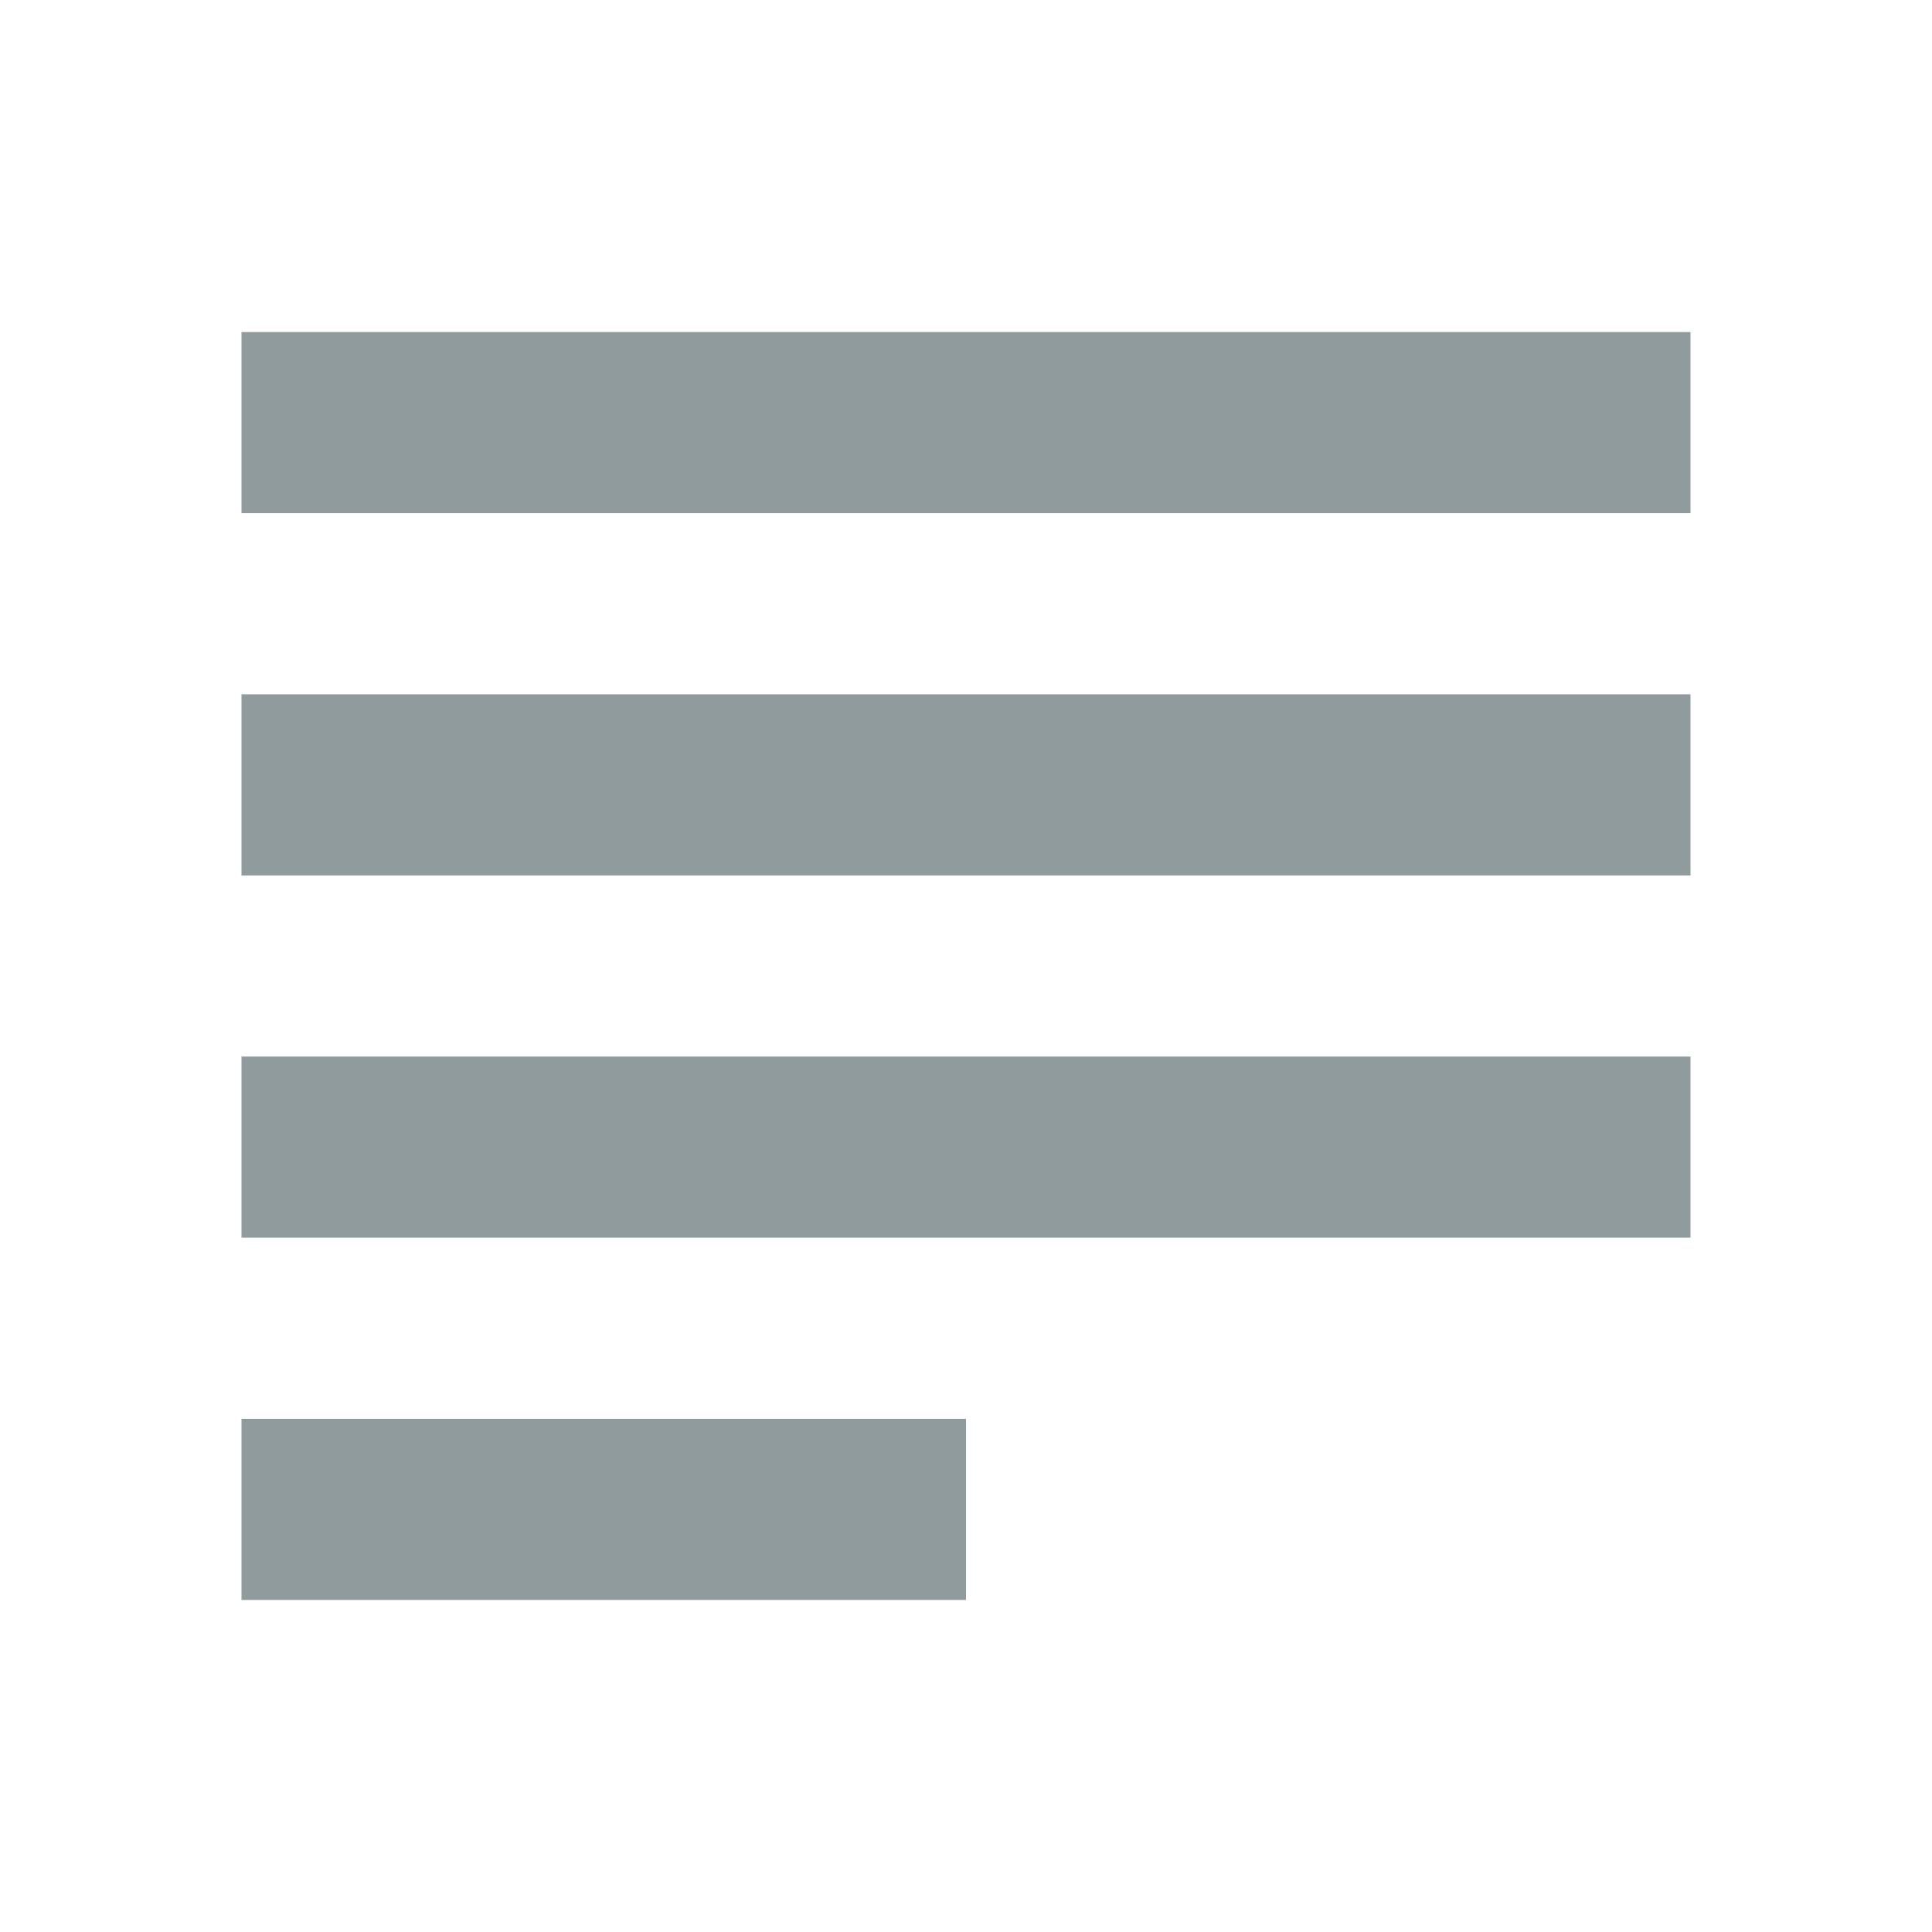
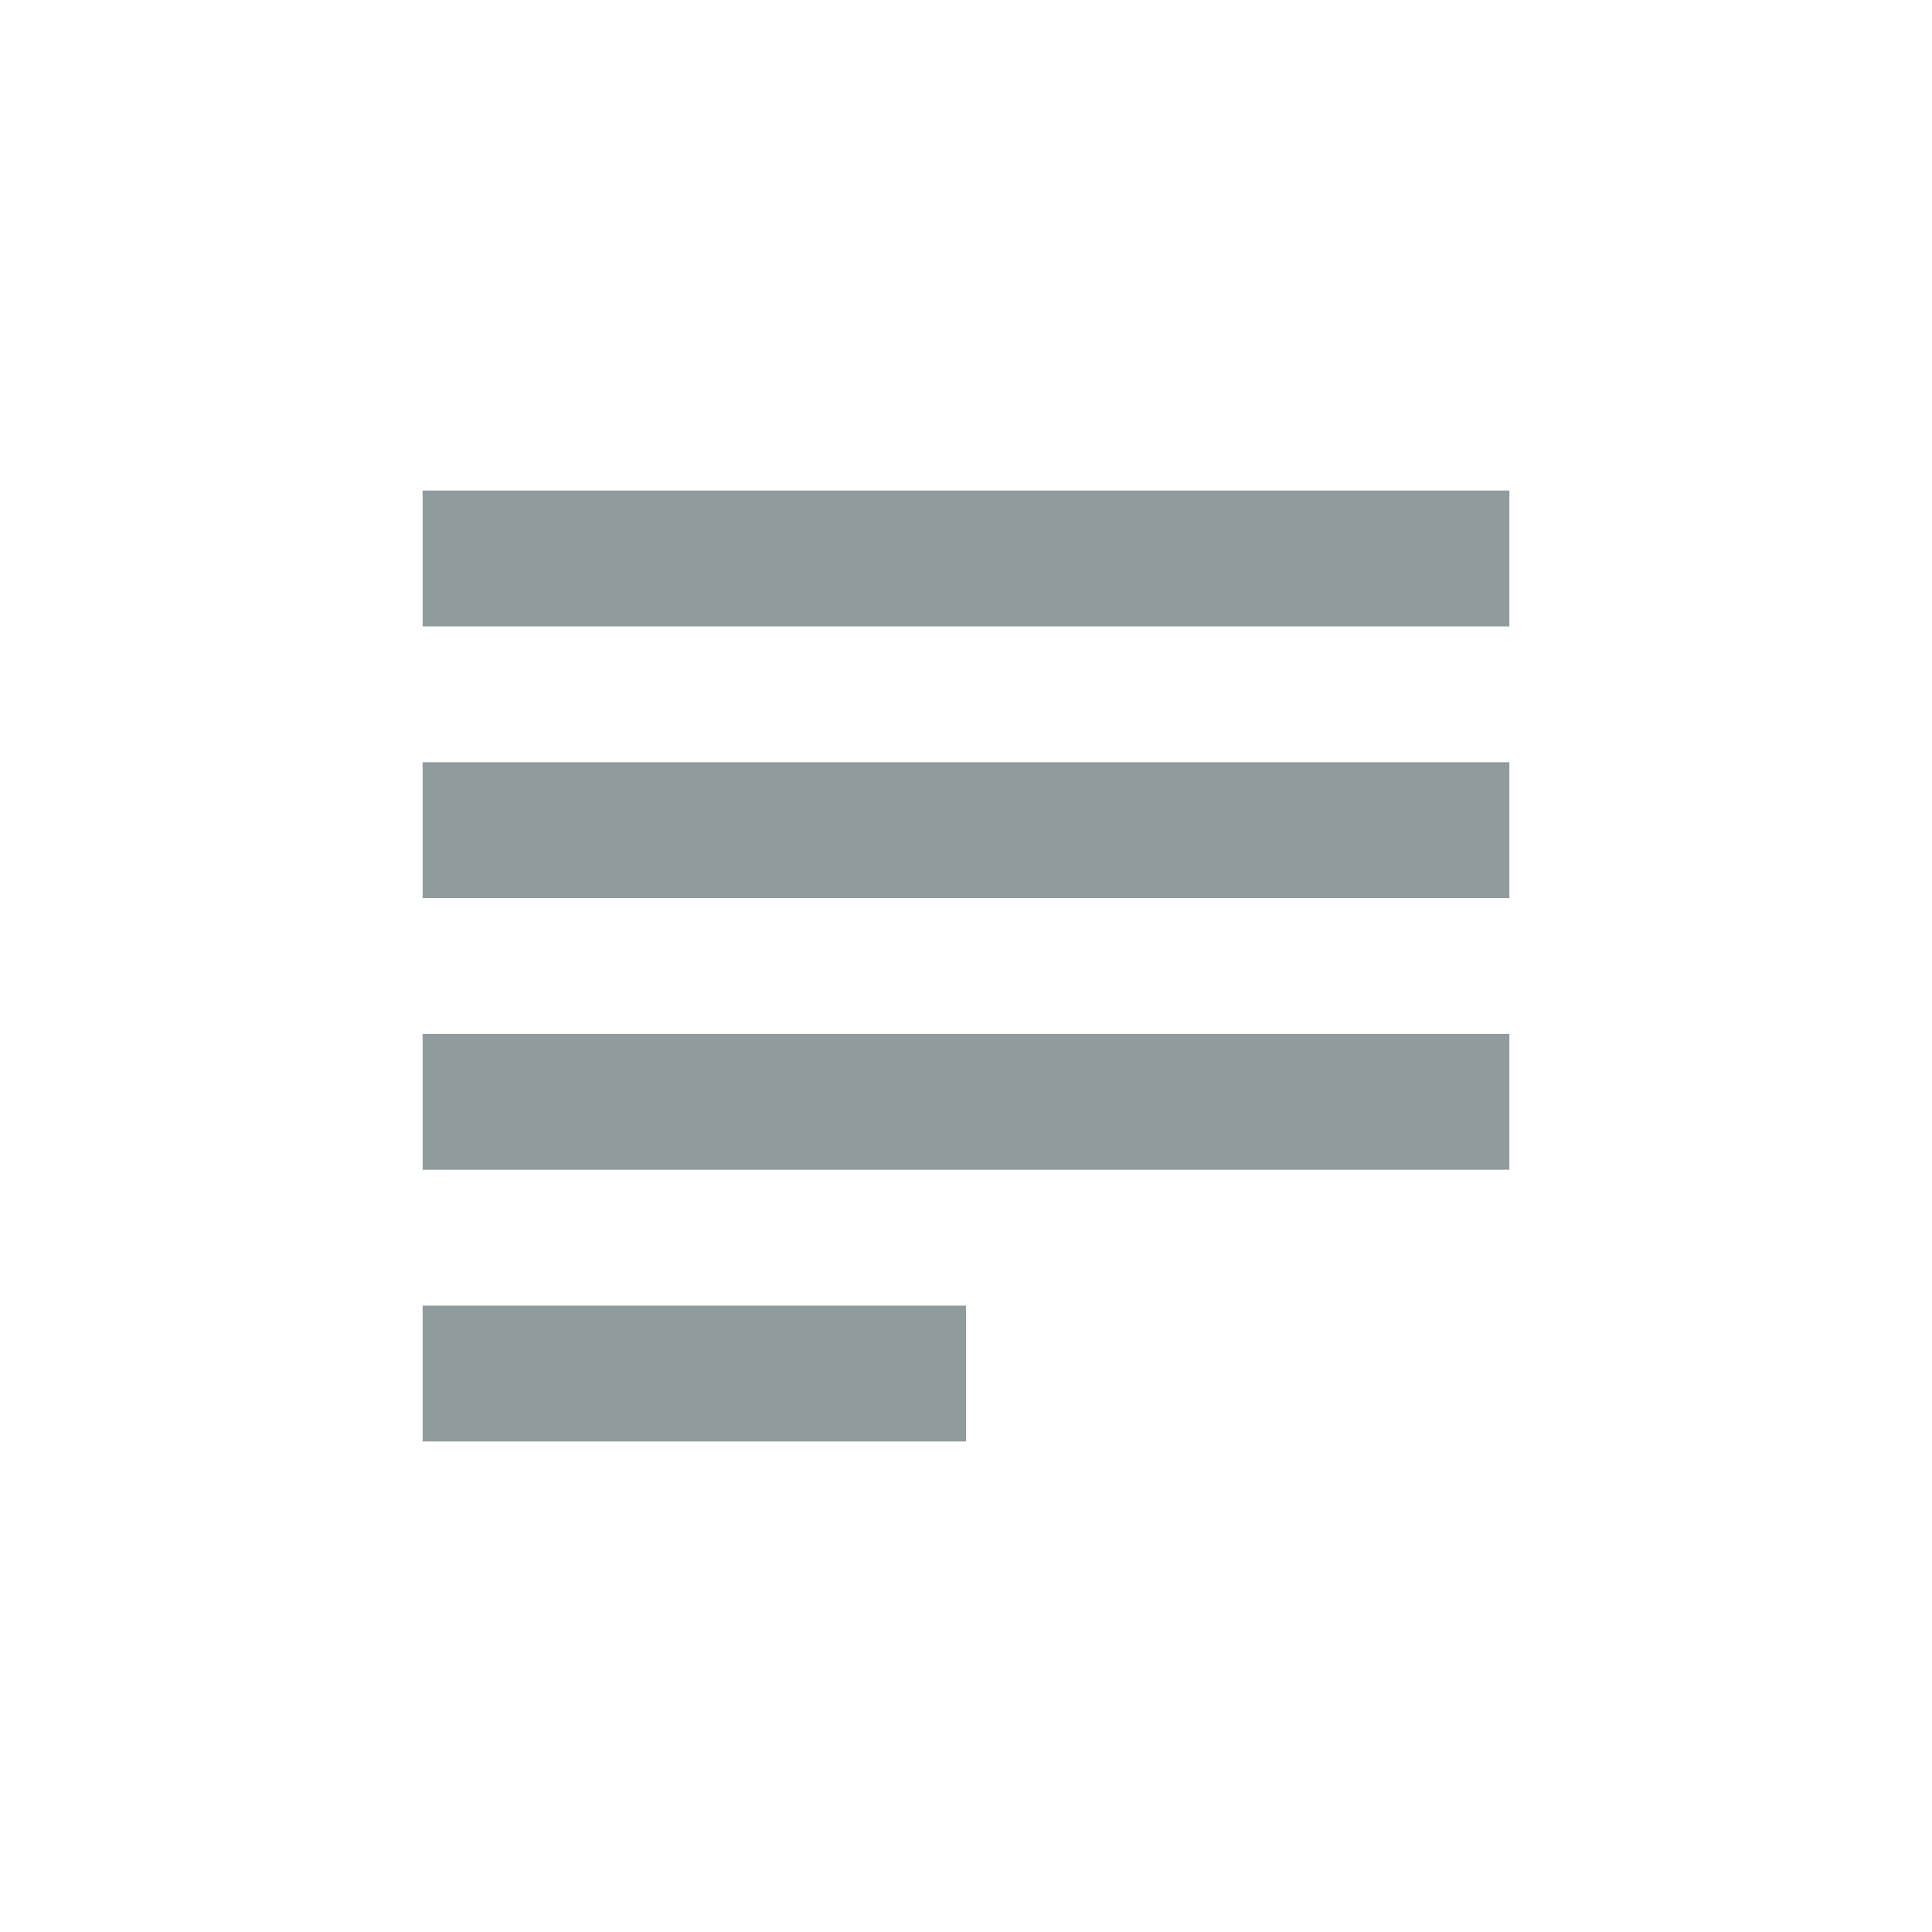
<svg xmlns="http://www.w3.org/2000/svg" enable-background="new 0 0 128 128" height="32" id="Layer_1" version="1.1" viewBox="0 0 32 32" width="32" xml:space="preserve">
  <defs id="defs15" />
-   <g id="g823" transform="matrix(1.5,0,0,1.5,-8,-3.5)">
+   <g id="g823" transform="matrix(1.125,0,0,1.125,-2,1.375)">
    <rect style="fill:#909b9e;fill-opacity:1;stroke-width:0.25" id="rect4" y="6" x="8" width="16" height="2" />
    <rect style="fill:#909b9e;fill-opacity:1;stroke-width:0.25" id="rect6" y="10" x="8" width="16" height="2" />
    <rect style="fill:#909b9e;fill-opacity:1;stroke-width:0.25" id="rect8" y="14" x="8" width="16" height="2" />
    <rect style="fill:#909b9e;fill-opacity:1;stroke-width:0.25" id="rect10" y="18" x="8" width="8" height="2" />
  </g>
</svg>
